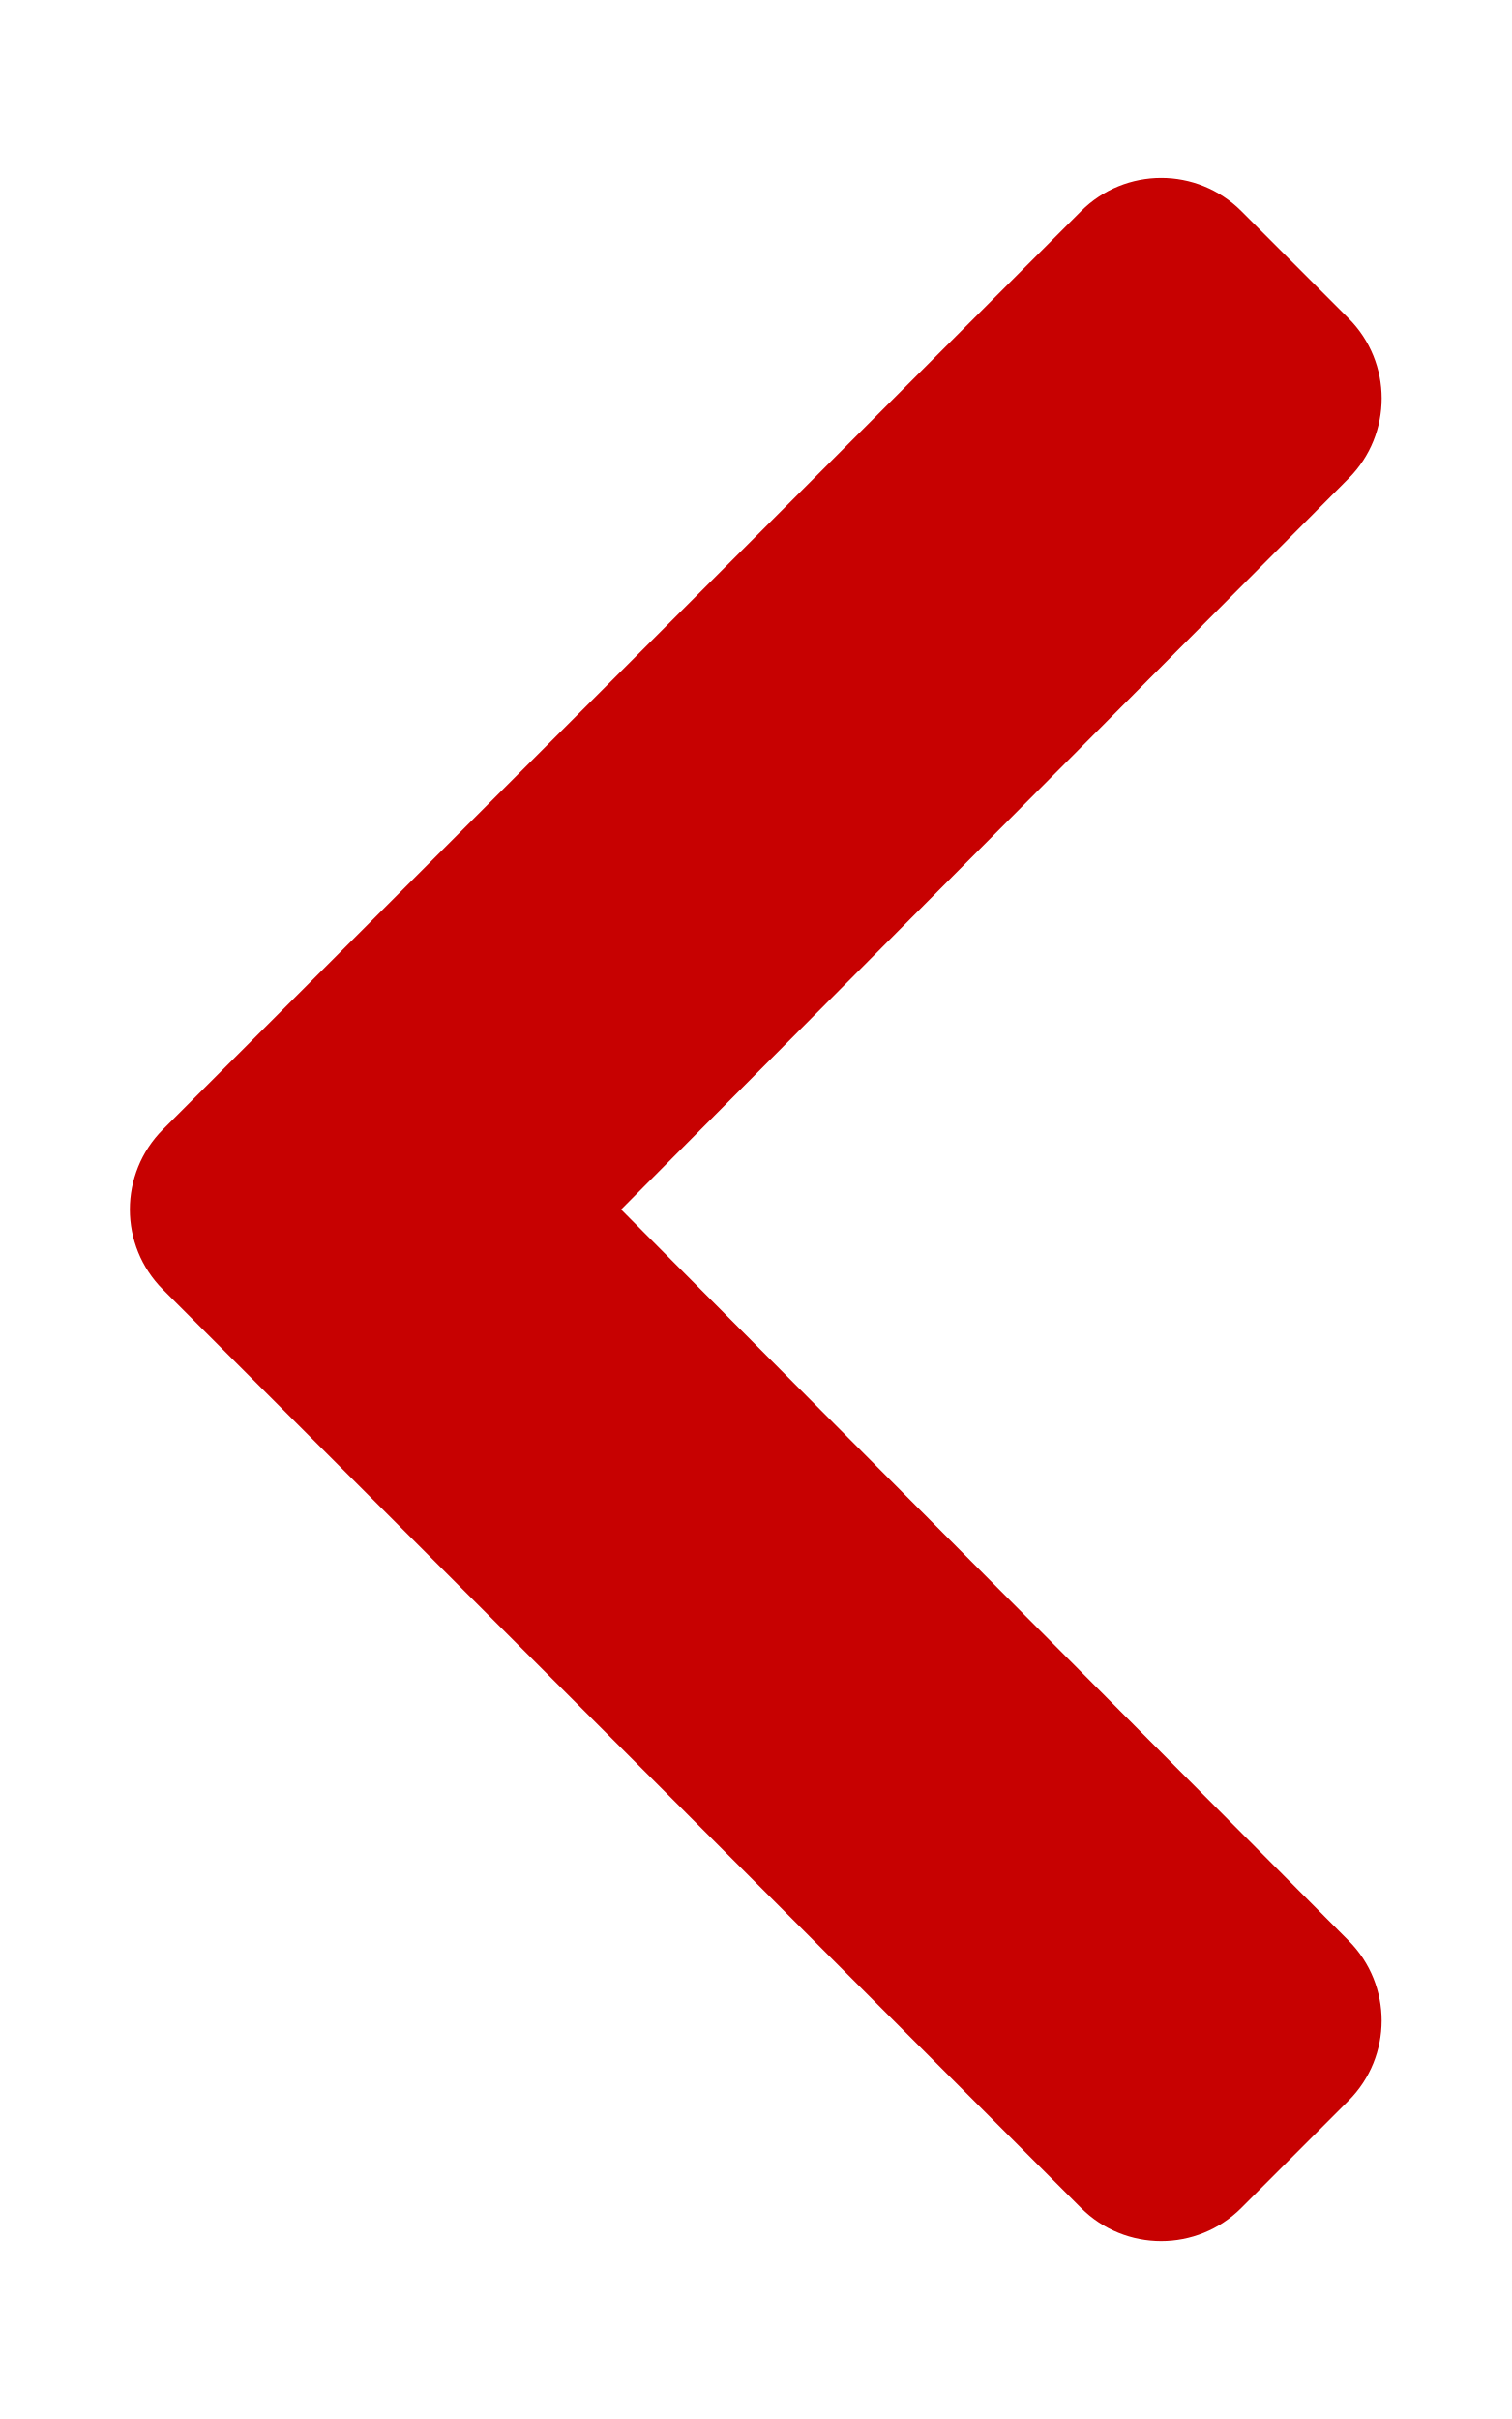
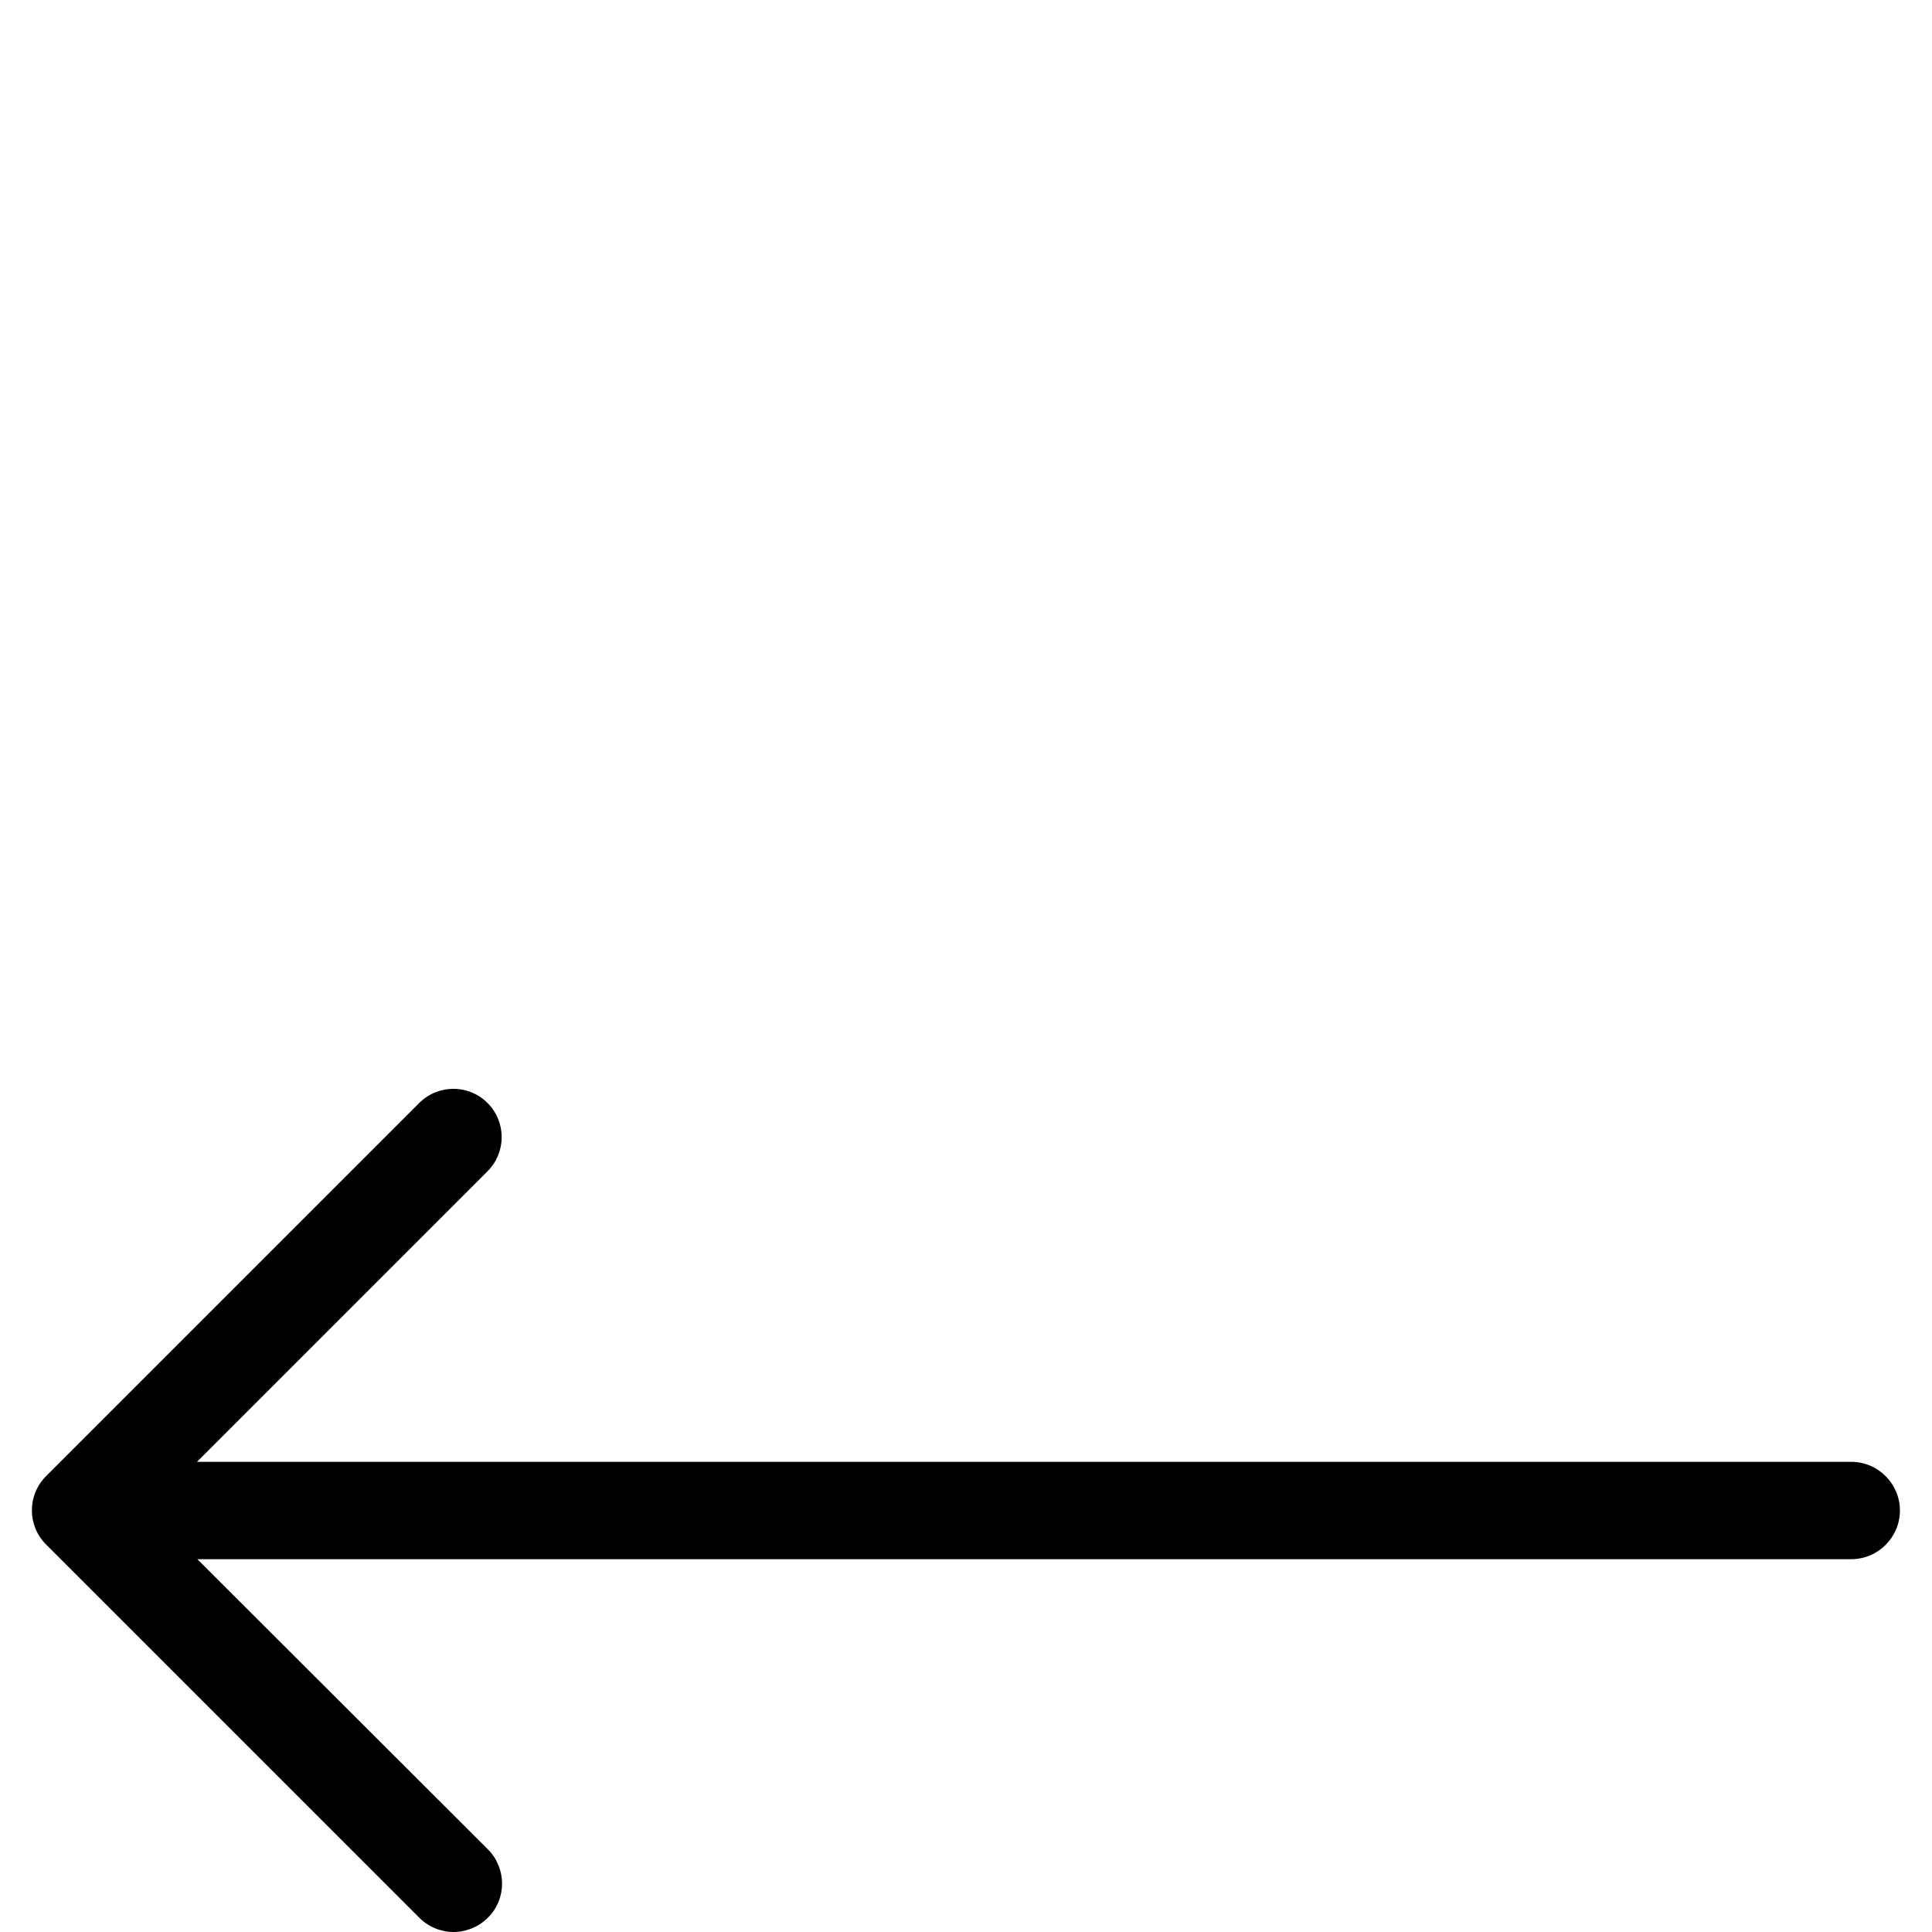
- <svg xmlns="http://www.w3.org/2000/svg" aria-hidden="true" focusable="false" data-prefix="fas" data-icon="chevron-left" class="svg-inline--fa fa-chevron-left fa-w-10" role="img" viewBox="0 0 320 512">
-   <path fill="#c70101" d="M34.52 239.03L228.87 44.69c9.37-9.37 24.57-9.37 33.94 0l22.67 22.67c9.36 9.36 9.37 24.52.04 33.9L131.49 256l154.02 154.75c9.34 9.38 9.32 24.54-.04 33.9l-22.67 22.67c-9.37 9.37-24.57 9.37-33.94 0L34.52 272.97c-9.37-9.37-9.37-24.57 0-33.94z" />
+ <svg xmlns="http://www.w3.org/2000/svg" version="1.1" class="svg-icon arrow-left" x="0px" y="0px" viewBox="0 0 512 512" style="enable-background:new 0 0 512 512;" xml:space="preserve">
+   <g>
+     <g>
+       <path class="st0" d="M129.3,490.1l-77-76.9h438.3c7.1,0,12.9-5.8,12.9-12.9s-5.8-12.9-12.9-12.9H52.2l77-77c5-5,5-13.1,0-18.1    c-5-5-13.1-5-18.1,0l-98.9,98.9c-5,5-5,13.1,0,18.1l98.9,98.9c2.5,2.5,5.8,3.8,9.1,3.8s6.6-1.3,9.1-3.8    C134.3,503.3,134.3,495.1,129.3,490.1z" />
+     </g>
+   </g>
</svg>
